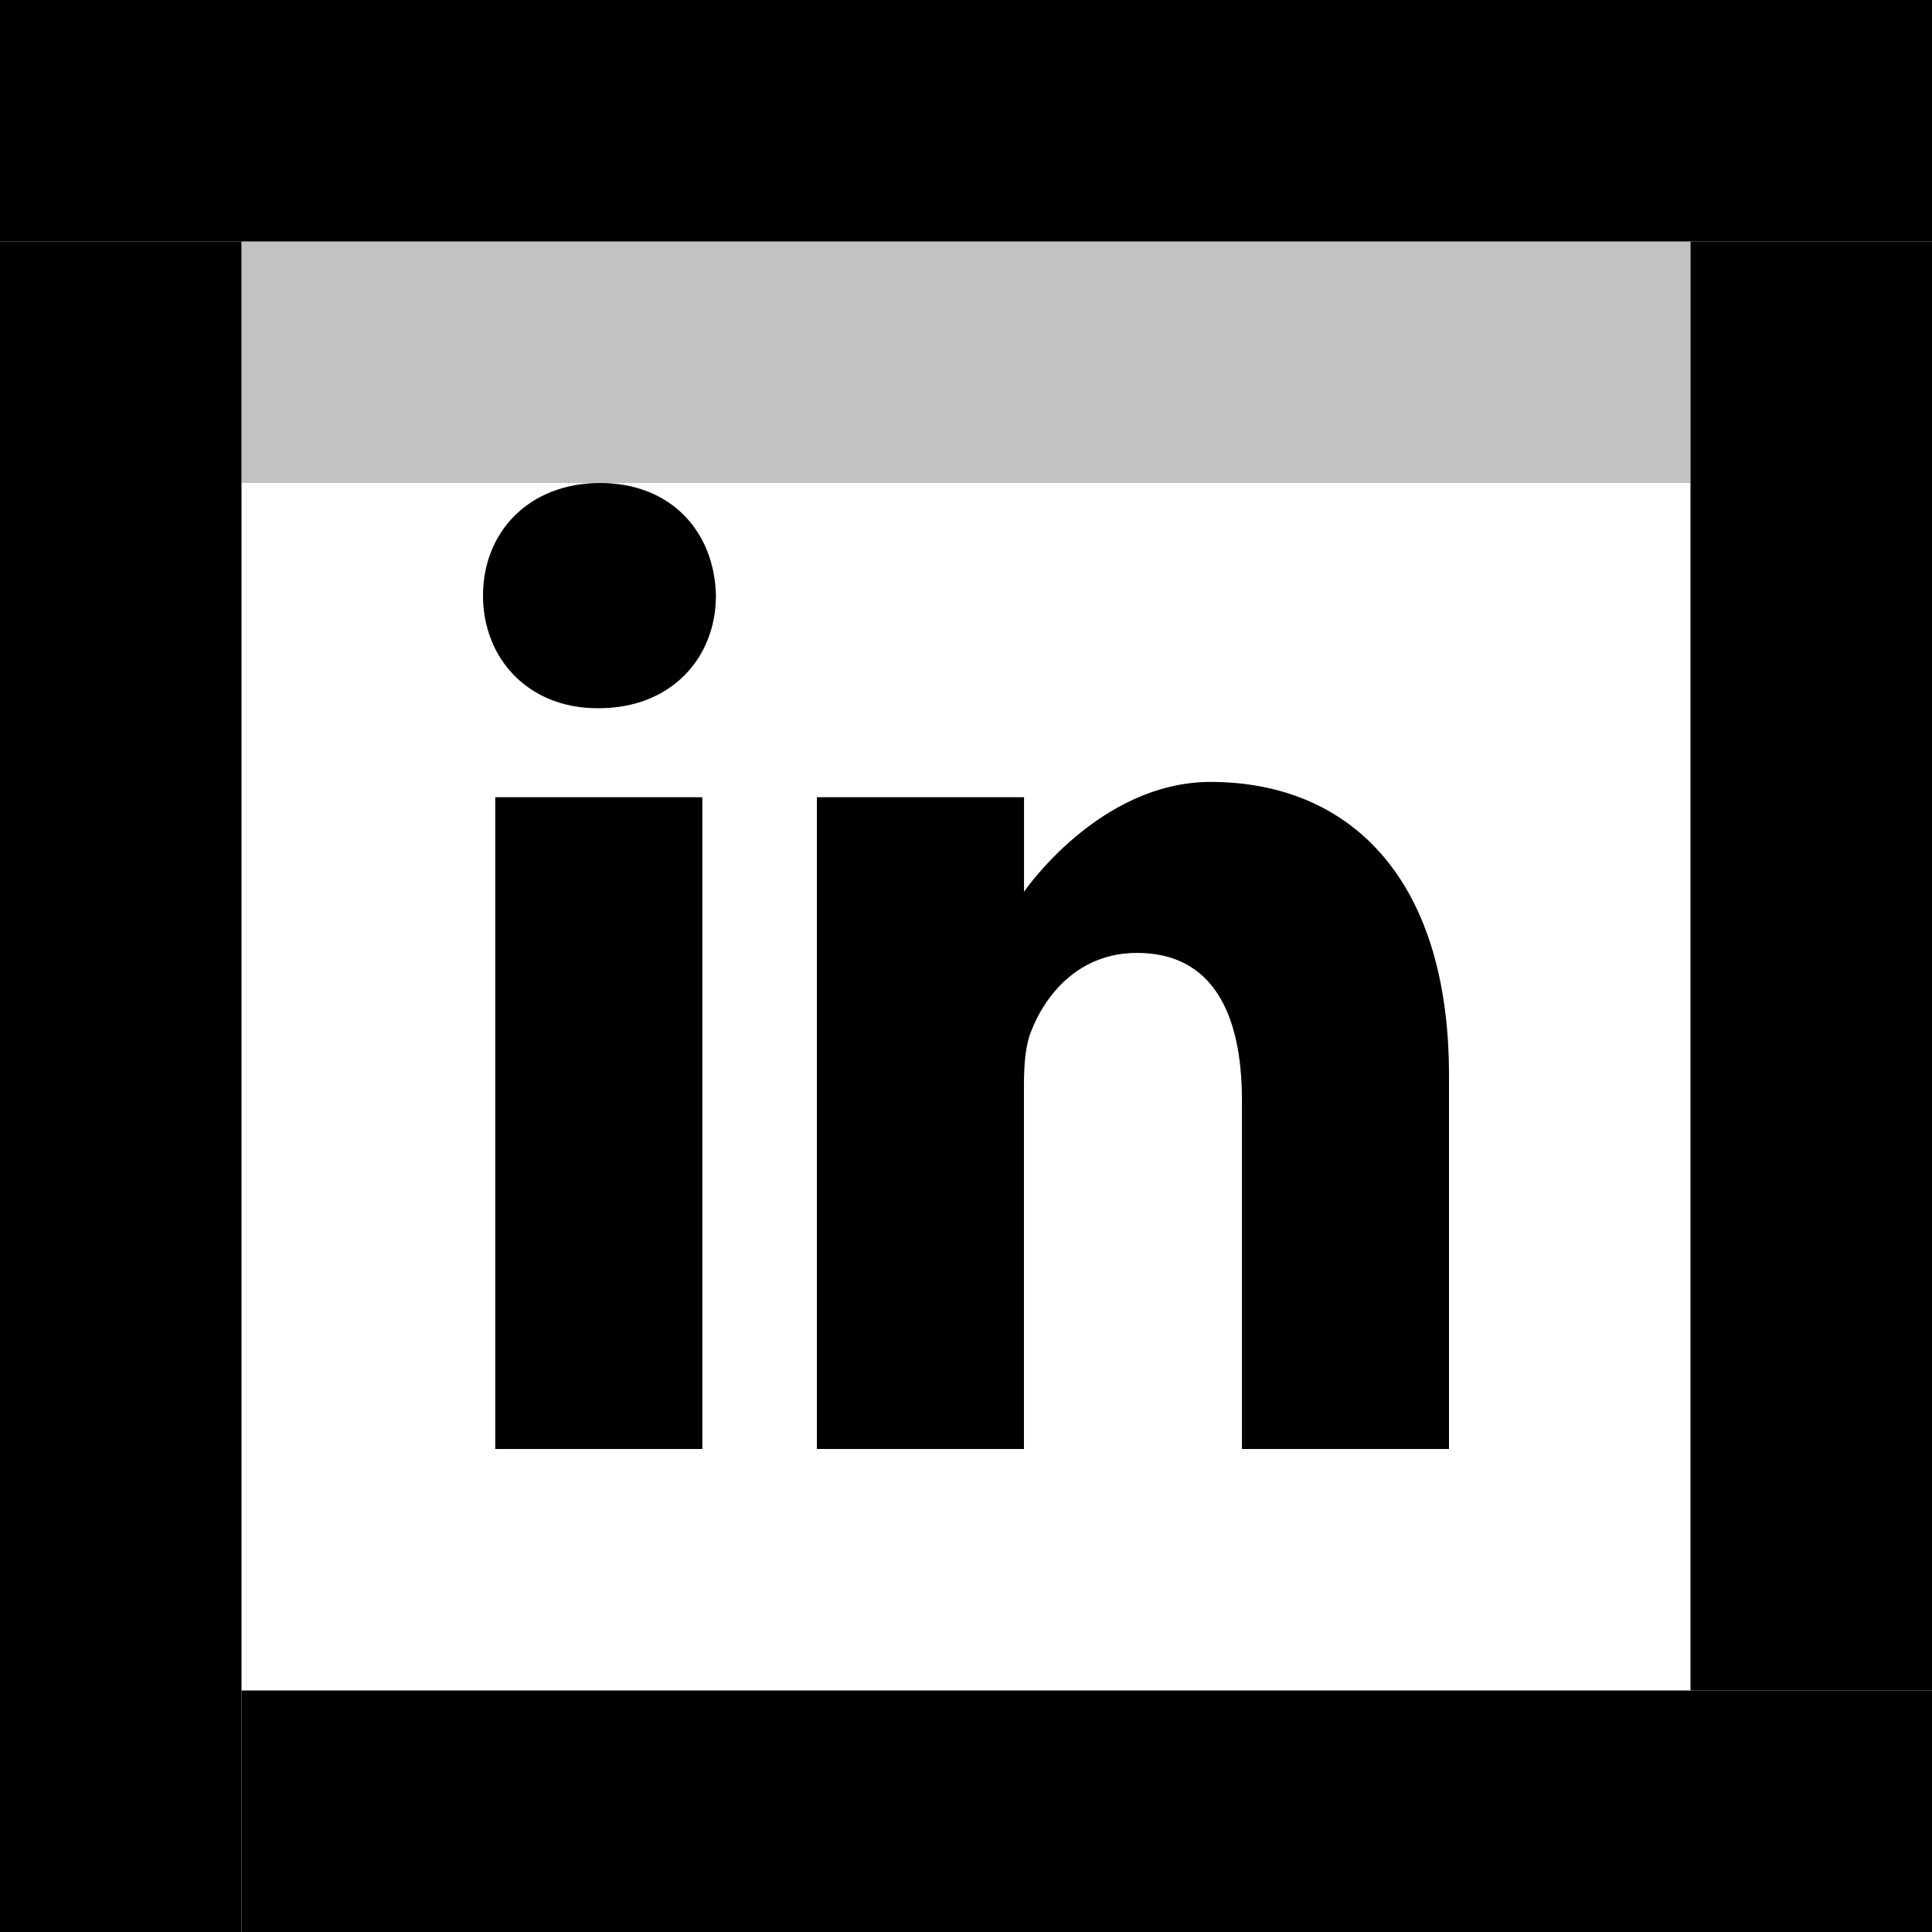
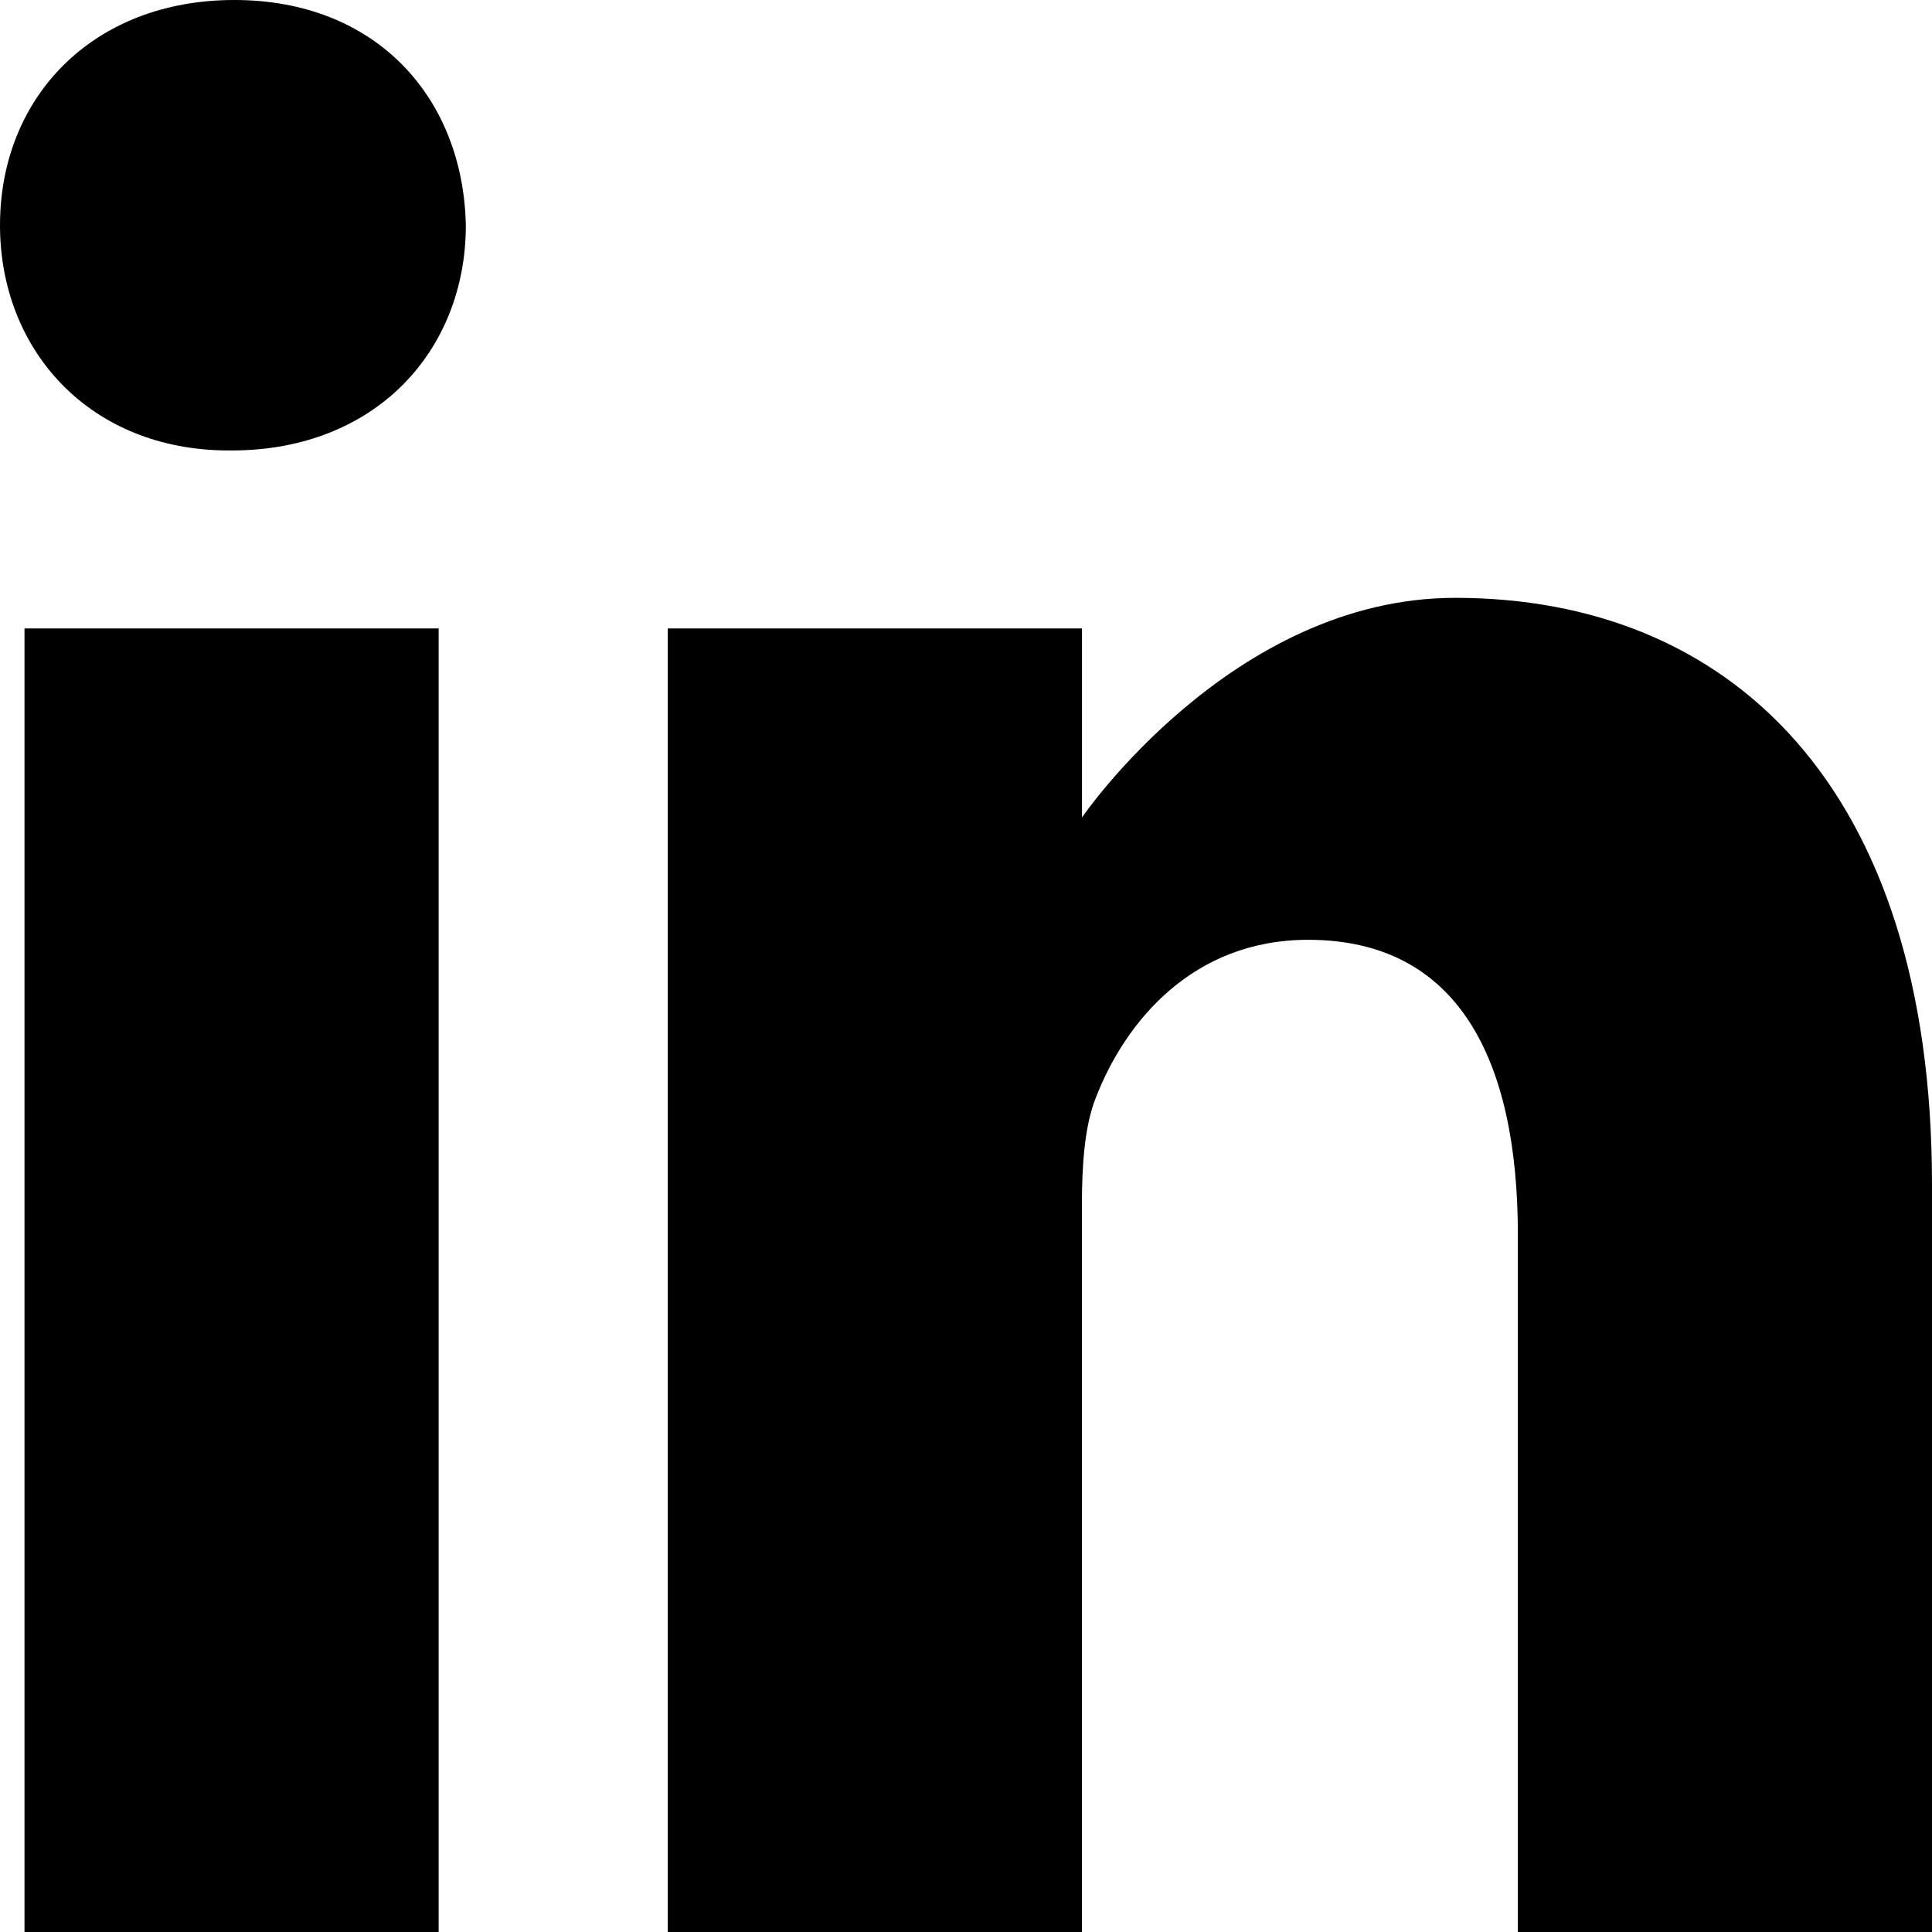
- <svg xmlns="http://www.w3.org/2000/svg" style="isolation:isolate" viewBox="460 1070 80 80" width="80pt" height="80pt">
+ <svg xmlns="http://www.w3.org/2000/svg" style="isolation:isolate" viewBox="475 1080 50 50" width="50pt" height="50pt">
  <g>
-     <rect x="460" y="1070" width="80" height="10" transform="matrix(1,0,0,1,0,0)" fill="rgb(0,0,0)" />
-     <g opacity="0.24">
-       <rect x="470" y="1080" width="60" height="10" transform="matrix(1,0,0,1,0,0)" fill="rgb(0,0,0)" />
-     </g>
-     <rect x="460" y="1080" width="10" height="70" transform="matrix(1,0,0,1,0,0)" fill="rgb(0,0,0)" />
-     <rect x="470" y="1140" width="70" height="10" transform="matrix(1,0,0,1,0,0)" fill="rgb(0,0,0)" />
-     <rect x="530" y="1080" width="10" height="60" transform="matrix(1,0,0,1,0,0)" fill="rgb(0,0,0)" />
    <g>
-       <path d=" M 484.851 1090 C 481.918 1090 480 1092.014 480 1094.664 C 480 1097.253 481.861 1099.326 484.738 1099.326 L 484.794 1099.326 C 487.784 1099.326 489.645 1097.253 489.645 1094.664 C 489.589 1092.014 487.784 1090 484.851 1090 Z " fill="rgb(0,0,0)" />
-       <path d=" M 480.507 1103.011 L 489.082 1103.011 L 489.082 1130 L 480.507 1130 L 480.507 1103.011 Z " fill="rgb(0,0,0)" />
-       <path d=" M 510.128 1102.378 C 505.502 1102.378 502.402 1106.925 502.402 1106.925 L 502.402 1103.011 L 493.826 1103.011 L 493.826 1130 L 502.4 1130 L 502.4 1114.928 C 502.4 1114.122 502.456 1113.315 502.683 1112.739 C 503.302 1111.128 504.714 1109.458 507.082 1109.458 C 510.186 1109.458 511.426 1111.933 511.426 1115.562 L 511.426 1130 L 520 1130 L 520 1114.525 C 520 1106.235 515.77 1102.378 510.128 1102.378 L 510.128 1102.378 Z " fill="rgb(0,0,0)" />
+       <path d=" M 481.064 1080 C 477.398 1080 475 1082.518 475 1085.83 C 475 1089.066 477.326 1091.658 480.922 1091.658 L 480.992 1091.658 C 484.73 1091.658 487.056 1089.066 487.056 1085.83 C 486.986 1082.518 484.73 1080 481.064 1080 Z " fill="rgb(0,0,0)" />
+       <path d=" M 475.634 1096.264 L 486.352 1096.264 L 486.352 1130 L 475.634 1130 L 475.634 1096.264 Z " fill="rgb(0,0,0)" />
+       <path d=" M 512.66 1095.472 C 506.878 1095.472 503.002 1101.156 503.002 1101.156 L 503.002 1096.264 L 492.282 1096.264 L 492.282 1130 L 503 1130 L 503 1111.16 C 503 1110.152 503.07 1109.144 503.354 1108.424 C 504.128 1106.41 505.892 1104.322 508.852 1104.322 C 512.732 1104.322 514.282 1107.416 514.282 1111.952 L 514.282 1130 L 525 1130 L 525 1110.656 C 525 1100.294 519.712 1095.472 512.66 1095.472 L 512.66 1095.472 Z " fill="rgb(0,0,0)" />
    </g>
  </g>
</svg>
